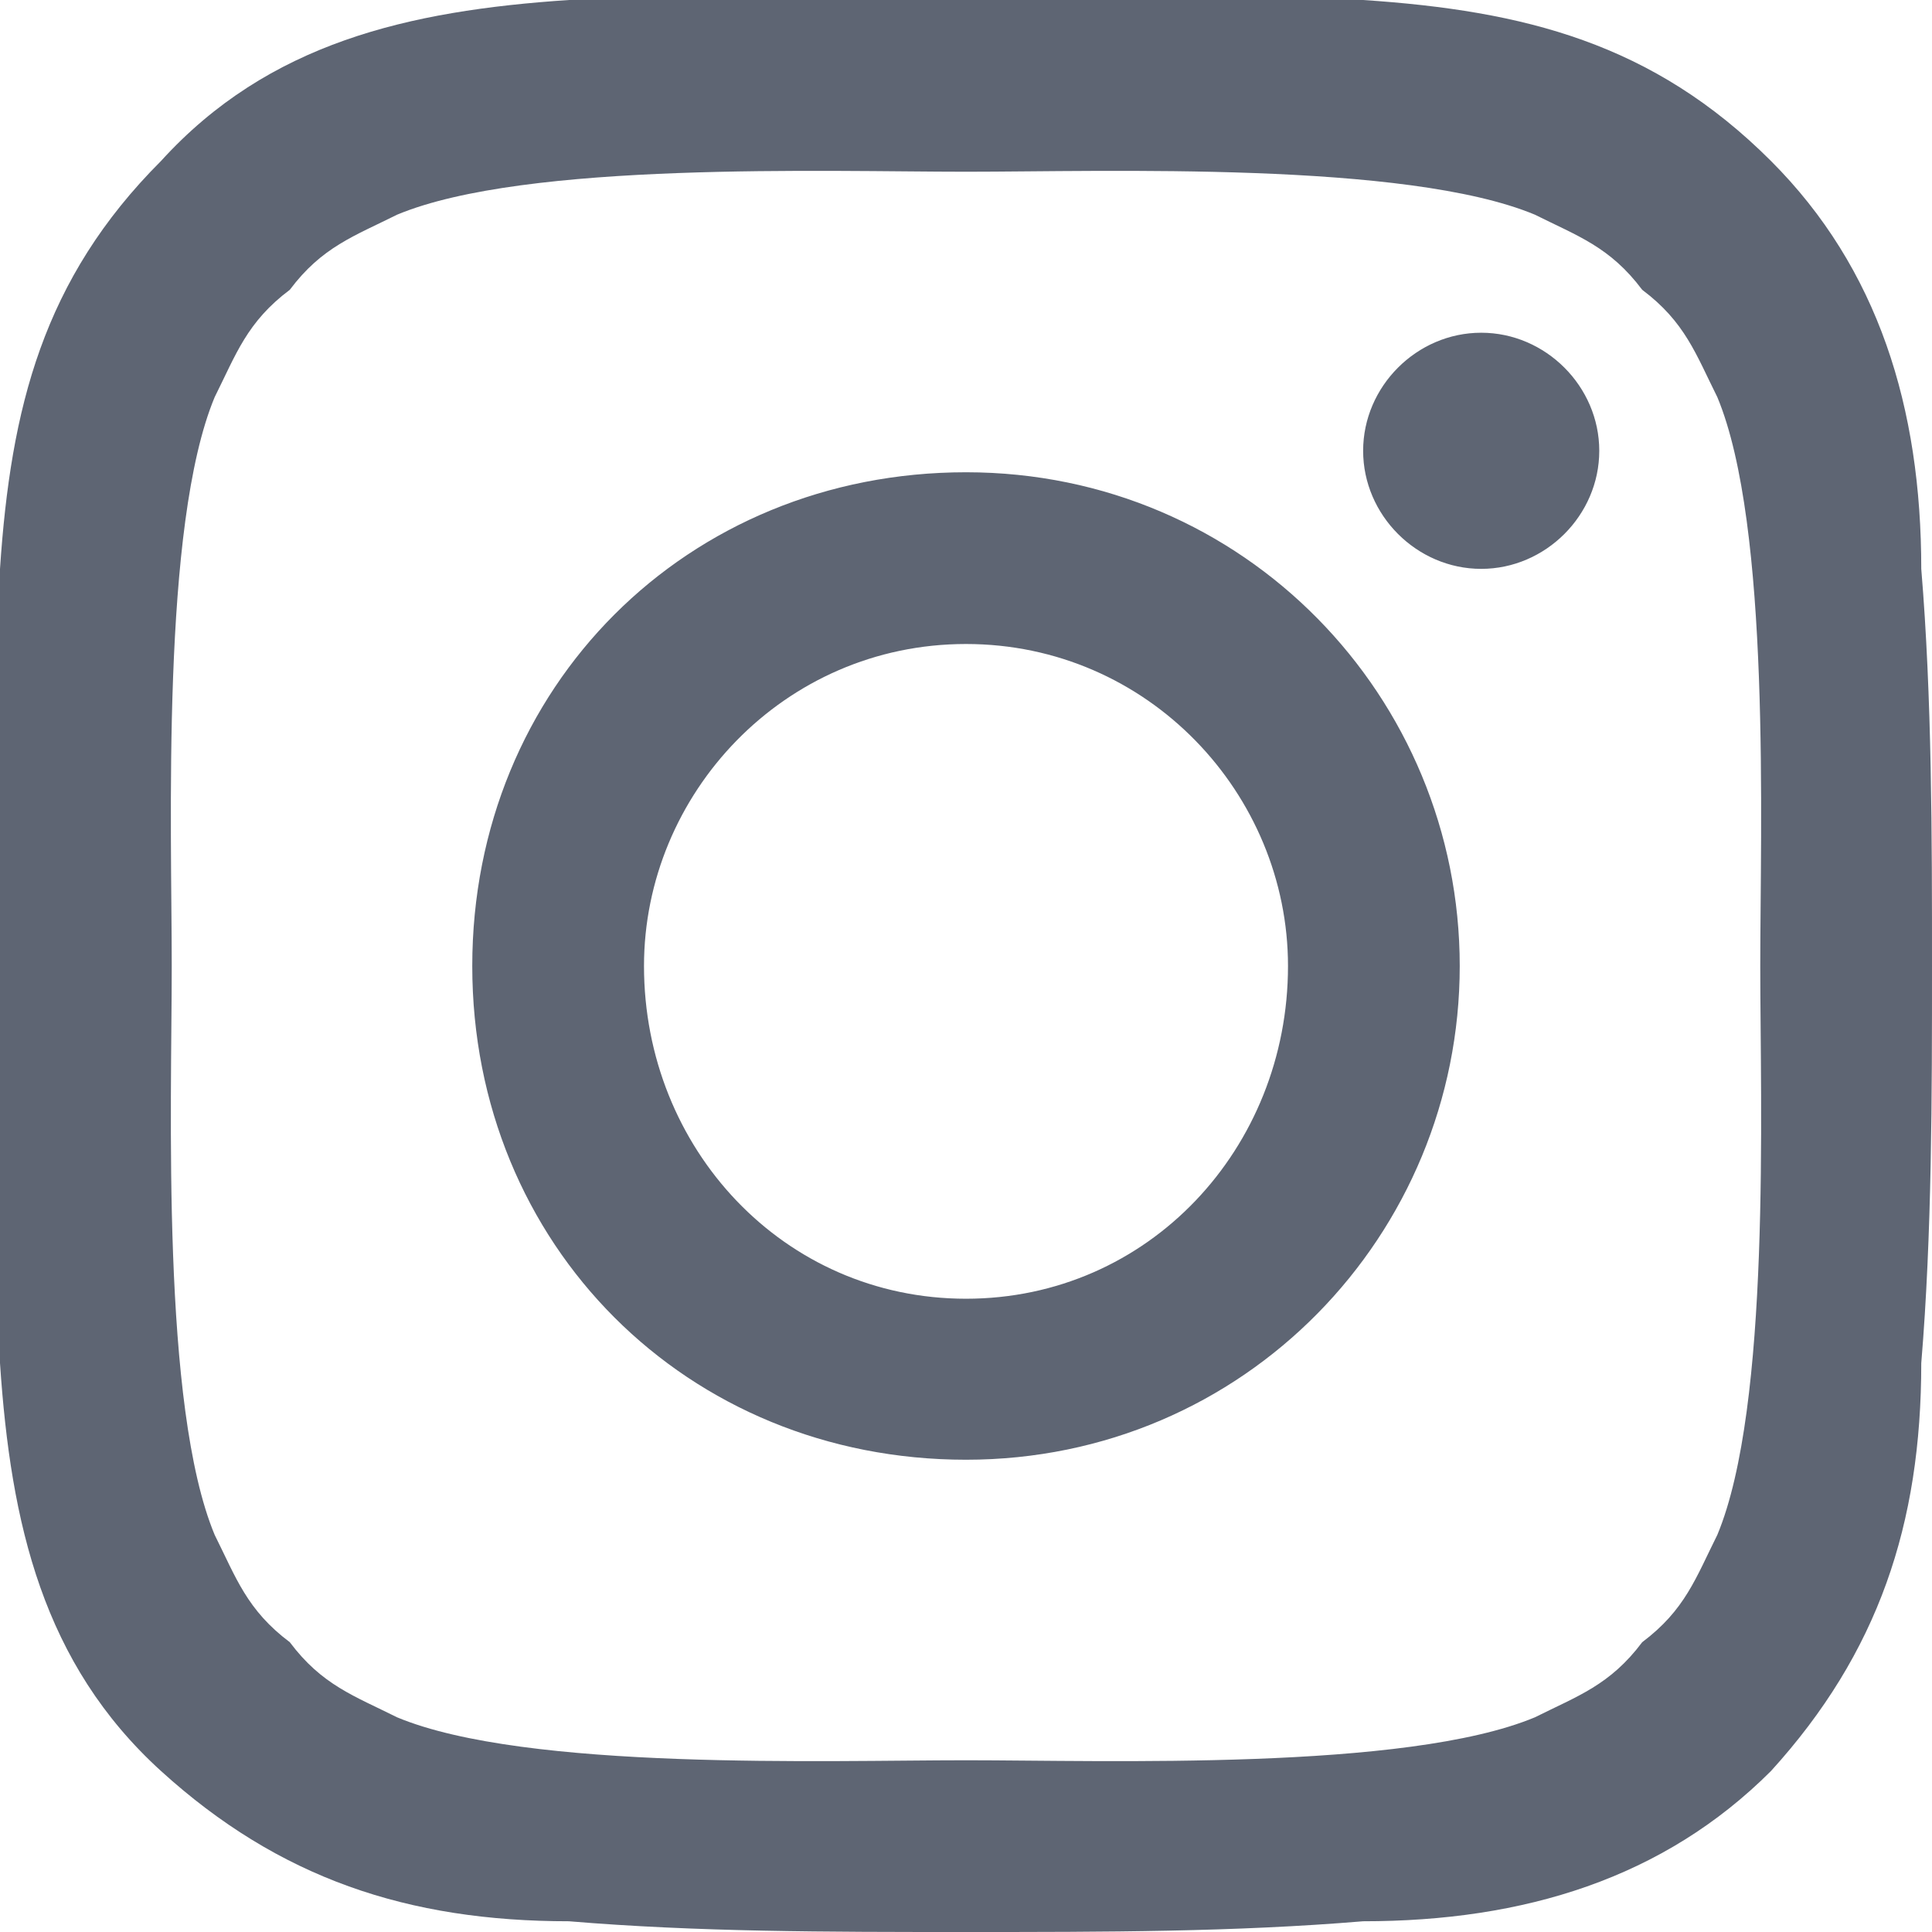
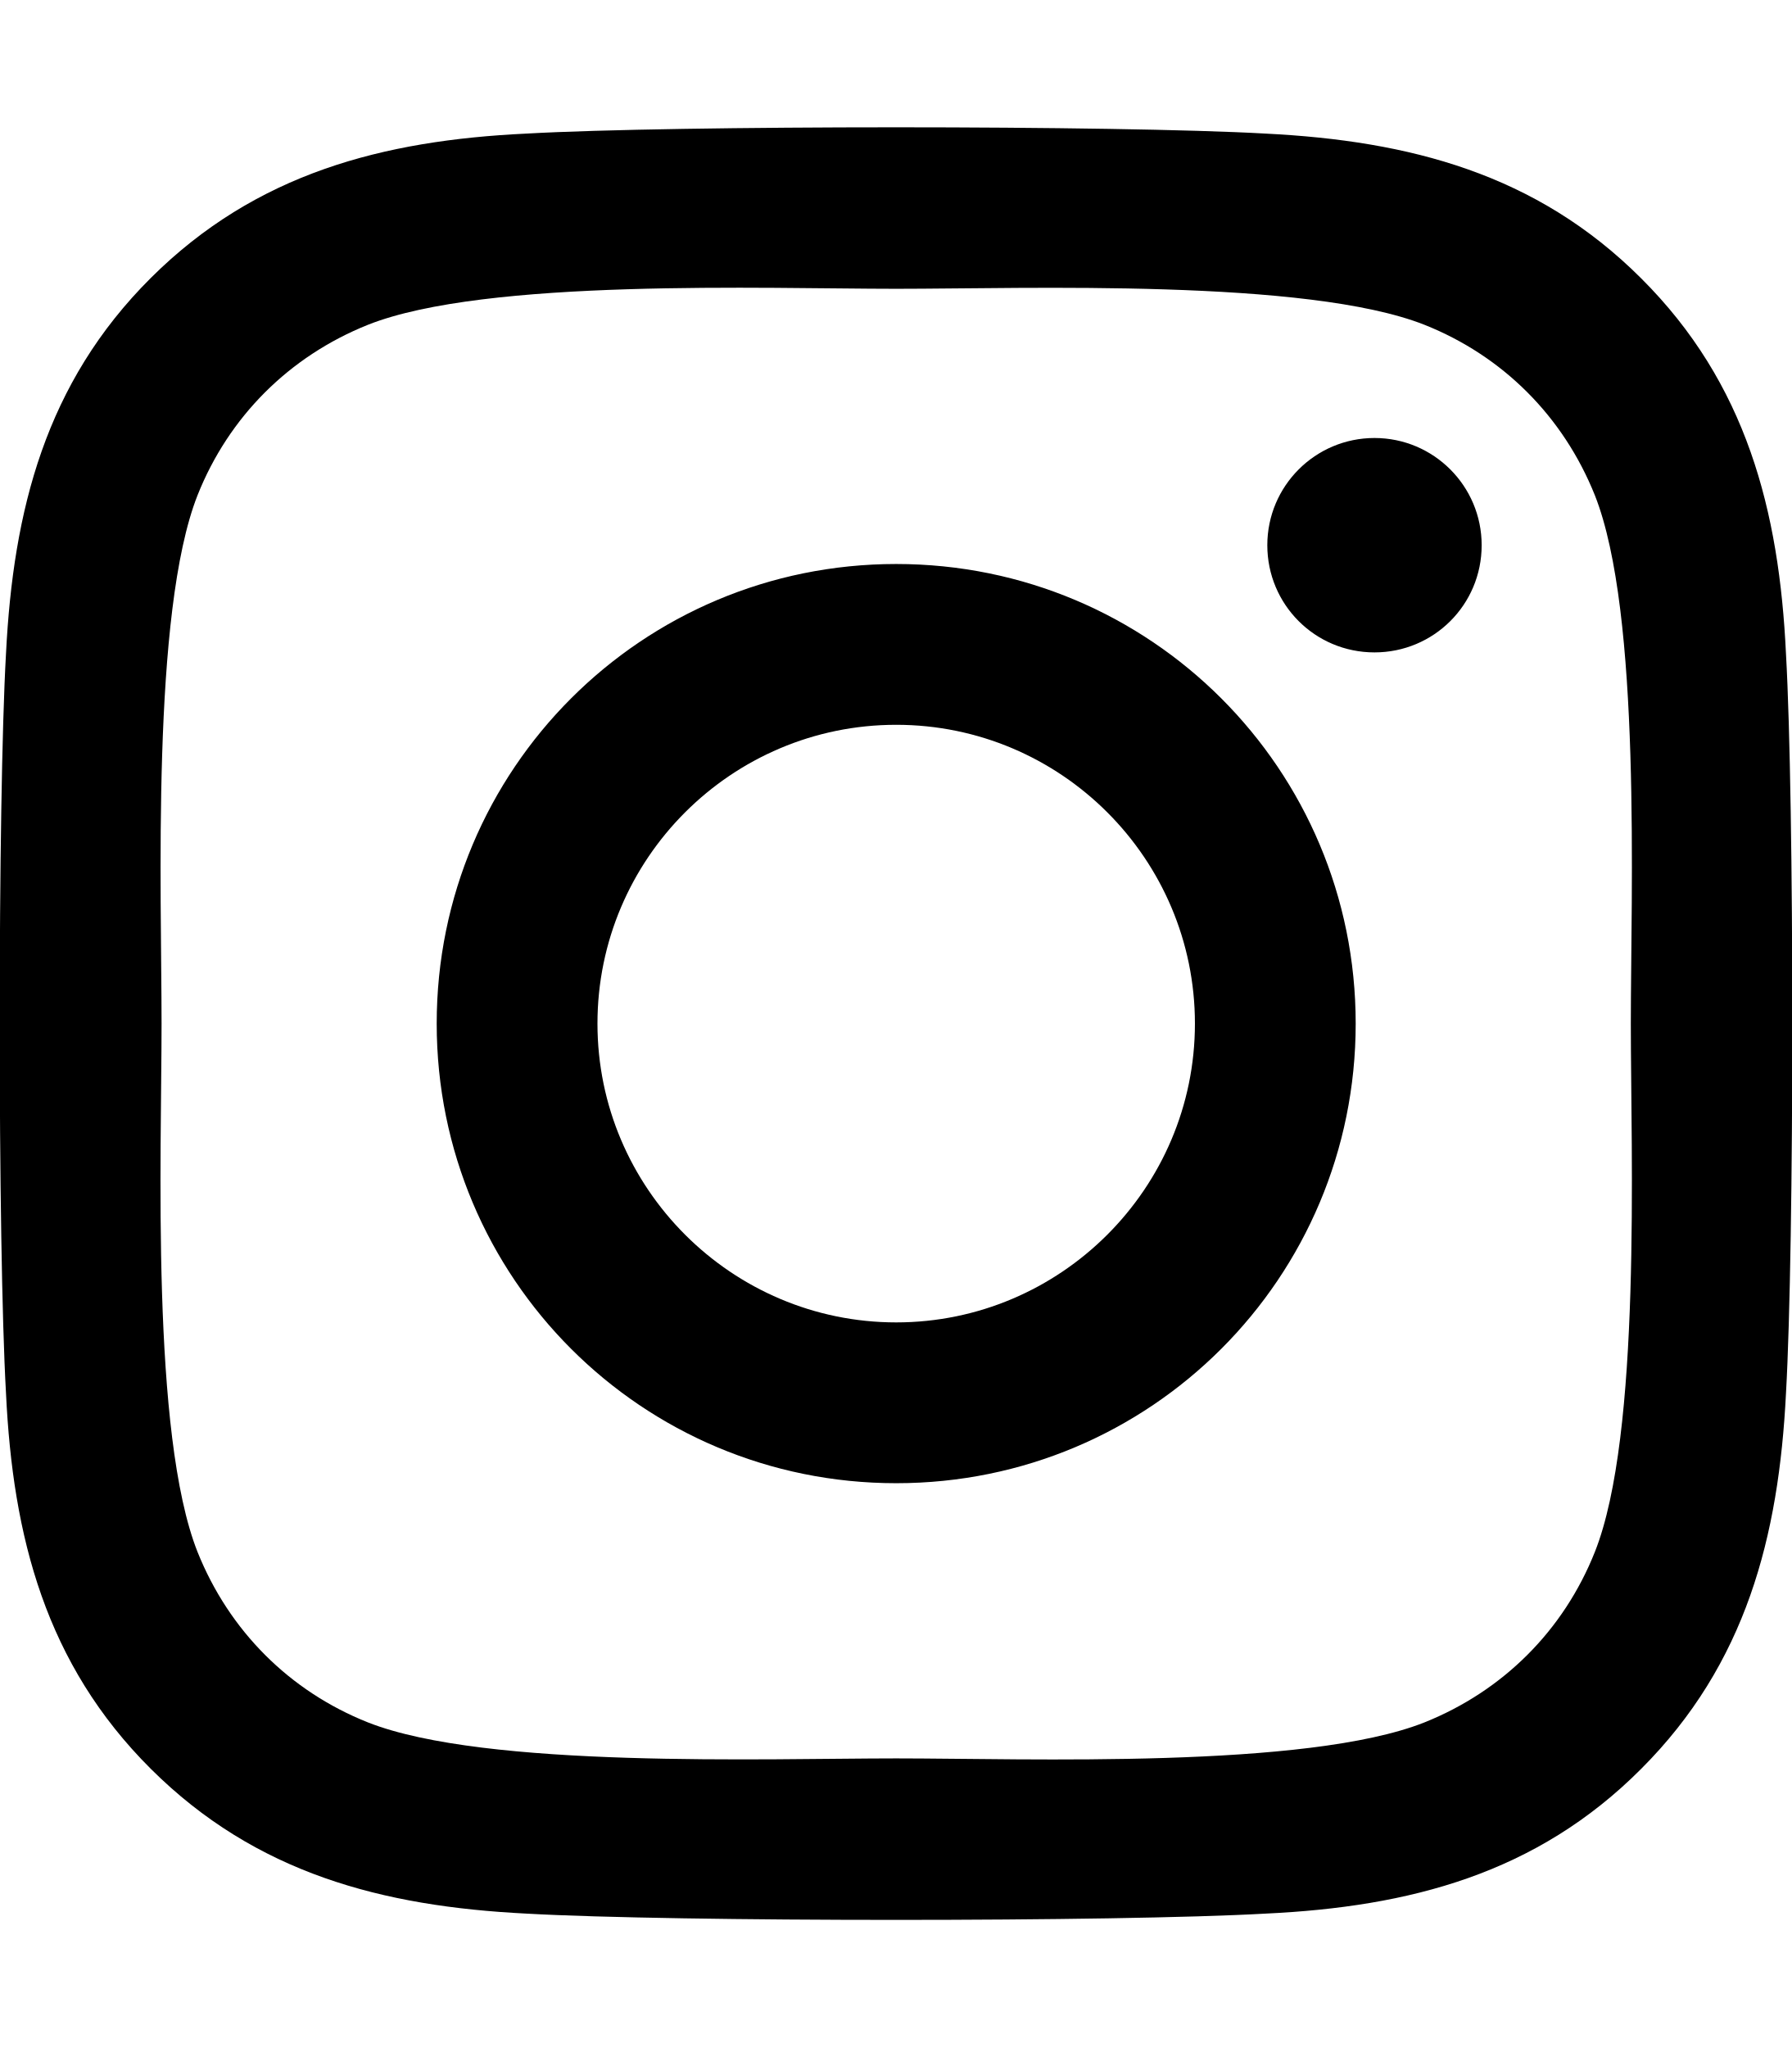
- <svg xmlns="http://www.w3.org/2000/svg" width="18" height="18" viewBox="0 0 18 18">
-   <g fill="none">
-     <g fill="#5E6573">
-       <path d="M17.9 12.7C17.9 14.2 17.5 15.4 16.5 16.5 15.5 17.5 14.2 17.9 12.7 17.9 11.5 18 10.3 18 9 18 7.7 18 6.5 18 5.3 17.9 3.8 17.9 2.6 17.5 1.5 16.5 0.4 15.5 0.1 14.2 0 12.7 0 11.5 0 10.3 0 9 0 7.7 0 6.5 0 5.3 0.1 3.8 0.4 2.6 1.5 1.5 2.5 0.4 3.8 0.1 5.3 0 6.5 0 7.7 0 9 0 10.3 0 11.5 0 12.7 0 14.2 0.1 15.4 0.4 16.5 1.5 17.5 2.5 17.9 3.8 17.9 5.3 18 6.5 18 7.8 18 9 18 10.2 18 11.5 17.9 12.7ZM3.7 2C3.3 2.2 3 2.3 2.7 2.7 2.3 3 2.2 3.3 2 3.7 1.5 4.9 1.6 7.7 1.6 9 1.6 10.3 1.5 13.1 2 14.3 2.2 14.7 2.3 15 2.7 15.3 3 15.7 3.3 15.8 3.7 16 4.9 16.5 7.7 16.4 9 16.4 10.3 16.4 13.1 16.5 14.3 16 14.7 15.8 15 15.7 15.3 15.3 15.7 15 15.8 14.7 16 14.3 16.5 13.1 16.4 10.3 16.4 9 16.4 7.7 16.5 4.9 16 3.7 15.8 3.3 15.7 3 15.3 2.7 15 2.3 14.7 2.2 14.3 2 13.1 1.5 10.3 1.6 9 1.6 7.7 1.6 4.9 1.5 3.7 2ZM9 13.6C6.4 13.6 4.4 11.6 4.4 9 4.4 6.4 6.4 4.4 9 4.4 11.6 4.4 13.6 6.5 13.6 9 13.6 11.5 11.6 13.6 9 13.6ZM9 6C7.3 6 6 7.4 6 9 6 10.7 7.3 12.1 9 12.1 10.7 12.1 12 10.7 12 9 12 7.4 10.7 6 9 6ZM13.8 5.3C13.2 5.3 12.7 4.8 12.7 4.2 12.7 3.6 13.2 3.1 13.8 3.1 14.4 3.1 14.9 3.6 14.9 4.2 14.9 4.8 14.4 5.3 13.8 5.3Z" />
-     </g>
-   </g>
+ <svg xmlns="http://www.w3.org/2000/svg" viewBox="0 0 448 512">
+   <path d="M224.1 141c-63.6 0-114.9 51.3-114.9 114.9s51.3 114.9 114.9 114.9S339 319.5 339 255.9 287.7 141 224.1 141zm0 189.6c-41.1 0-74.7-33.5-74.7-74.7s33.5-74.7 74.7-74.7 74.7 33.5 74.7 74.7-33.6 74.7-74.7 74.7zm146.4-194.3c0 14.9-12 26.8-26.8 26.8-14.9 0-26.8-12-26.8-26.8s12-26.8 26.8-26.8 26.8 12 26.8 26.8zm76.1 27.2c-1.7-35.9-9.9-67.7-36.2-93.9-26.2-26.2-58-34.4-93.9-36.2-37-2.1-147.9-2.1-184.9 0-35.8 1.7-67.6 9.9-93.9 36.1s-34.4 58-36.2 93.9c-2.1 37-2.1 147.9 0 184.9 1.7 35.9 9.9 67.7 36.2 93.9s58 34.4 93.9 36.2c37 2.1 147.9 2.1 184.9 0 35.9-1.7 67.7-9.9 93.9-36.2 26.2-26.2 34.4-58 36.2-93.9 2.1-37 2.1-147.8 0-184.8zM398.8 388c-7.8 19.6-22.9 34.7-42.6 42.6-29.5 11.7-99.5 9-132.1 9s-102.7 2.6-132.1-9c-19.6-7.8-34.7-22.9-42.6-42.6-11.7-29.5-9-99.5-9-132.1s-2.6-102.7 9-132.1c7.8-19.6 22.9-34.7 42.6-42.6 29.5-11.7 99.5-9 132.1-9s102.7-2.6 132.1 9c19.6 7.8 34.7 22.9 42.6 42.6 11.7 29.5 9 99.5 9 132.1s2.7 102.7-9 132.1z" />
</svg>
